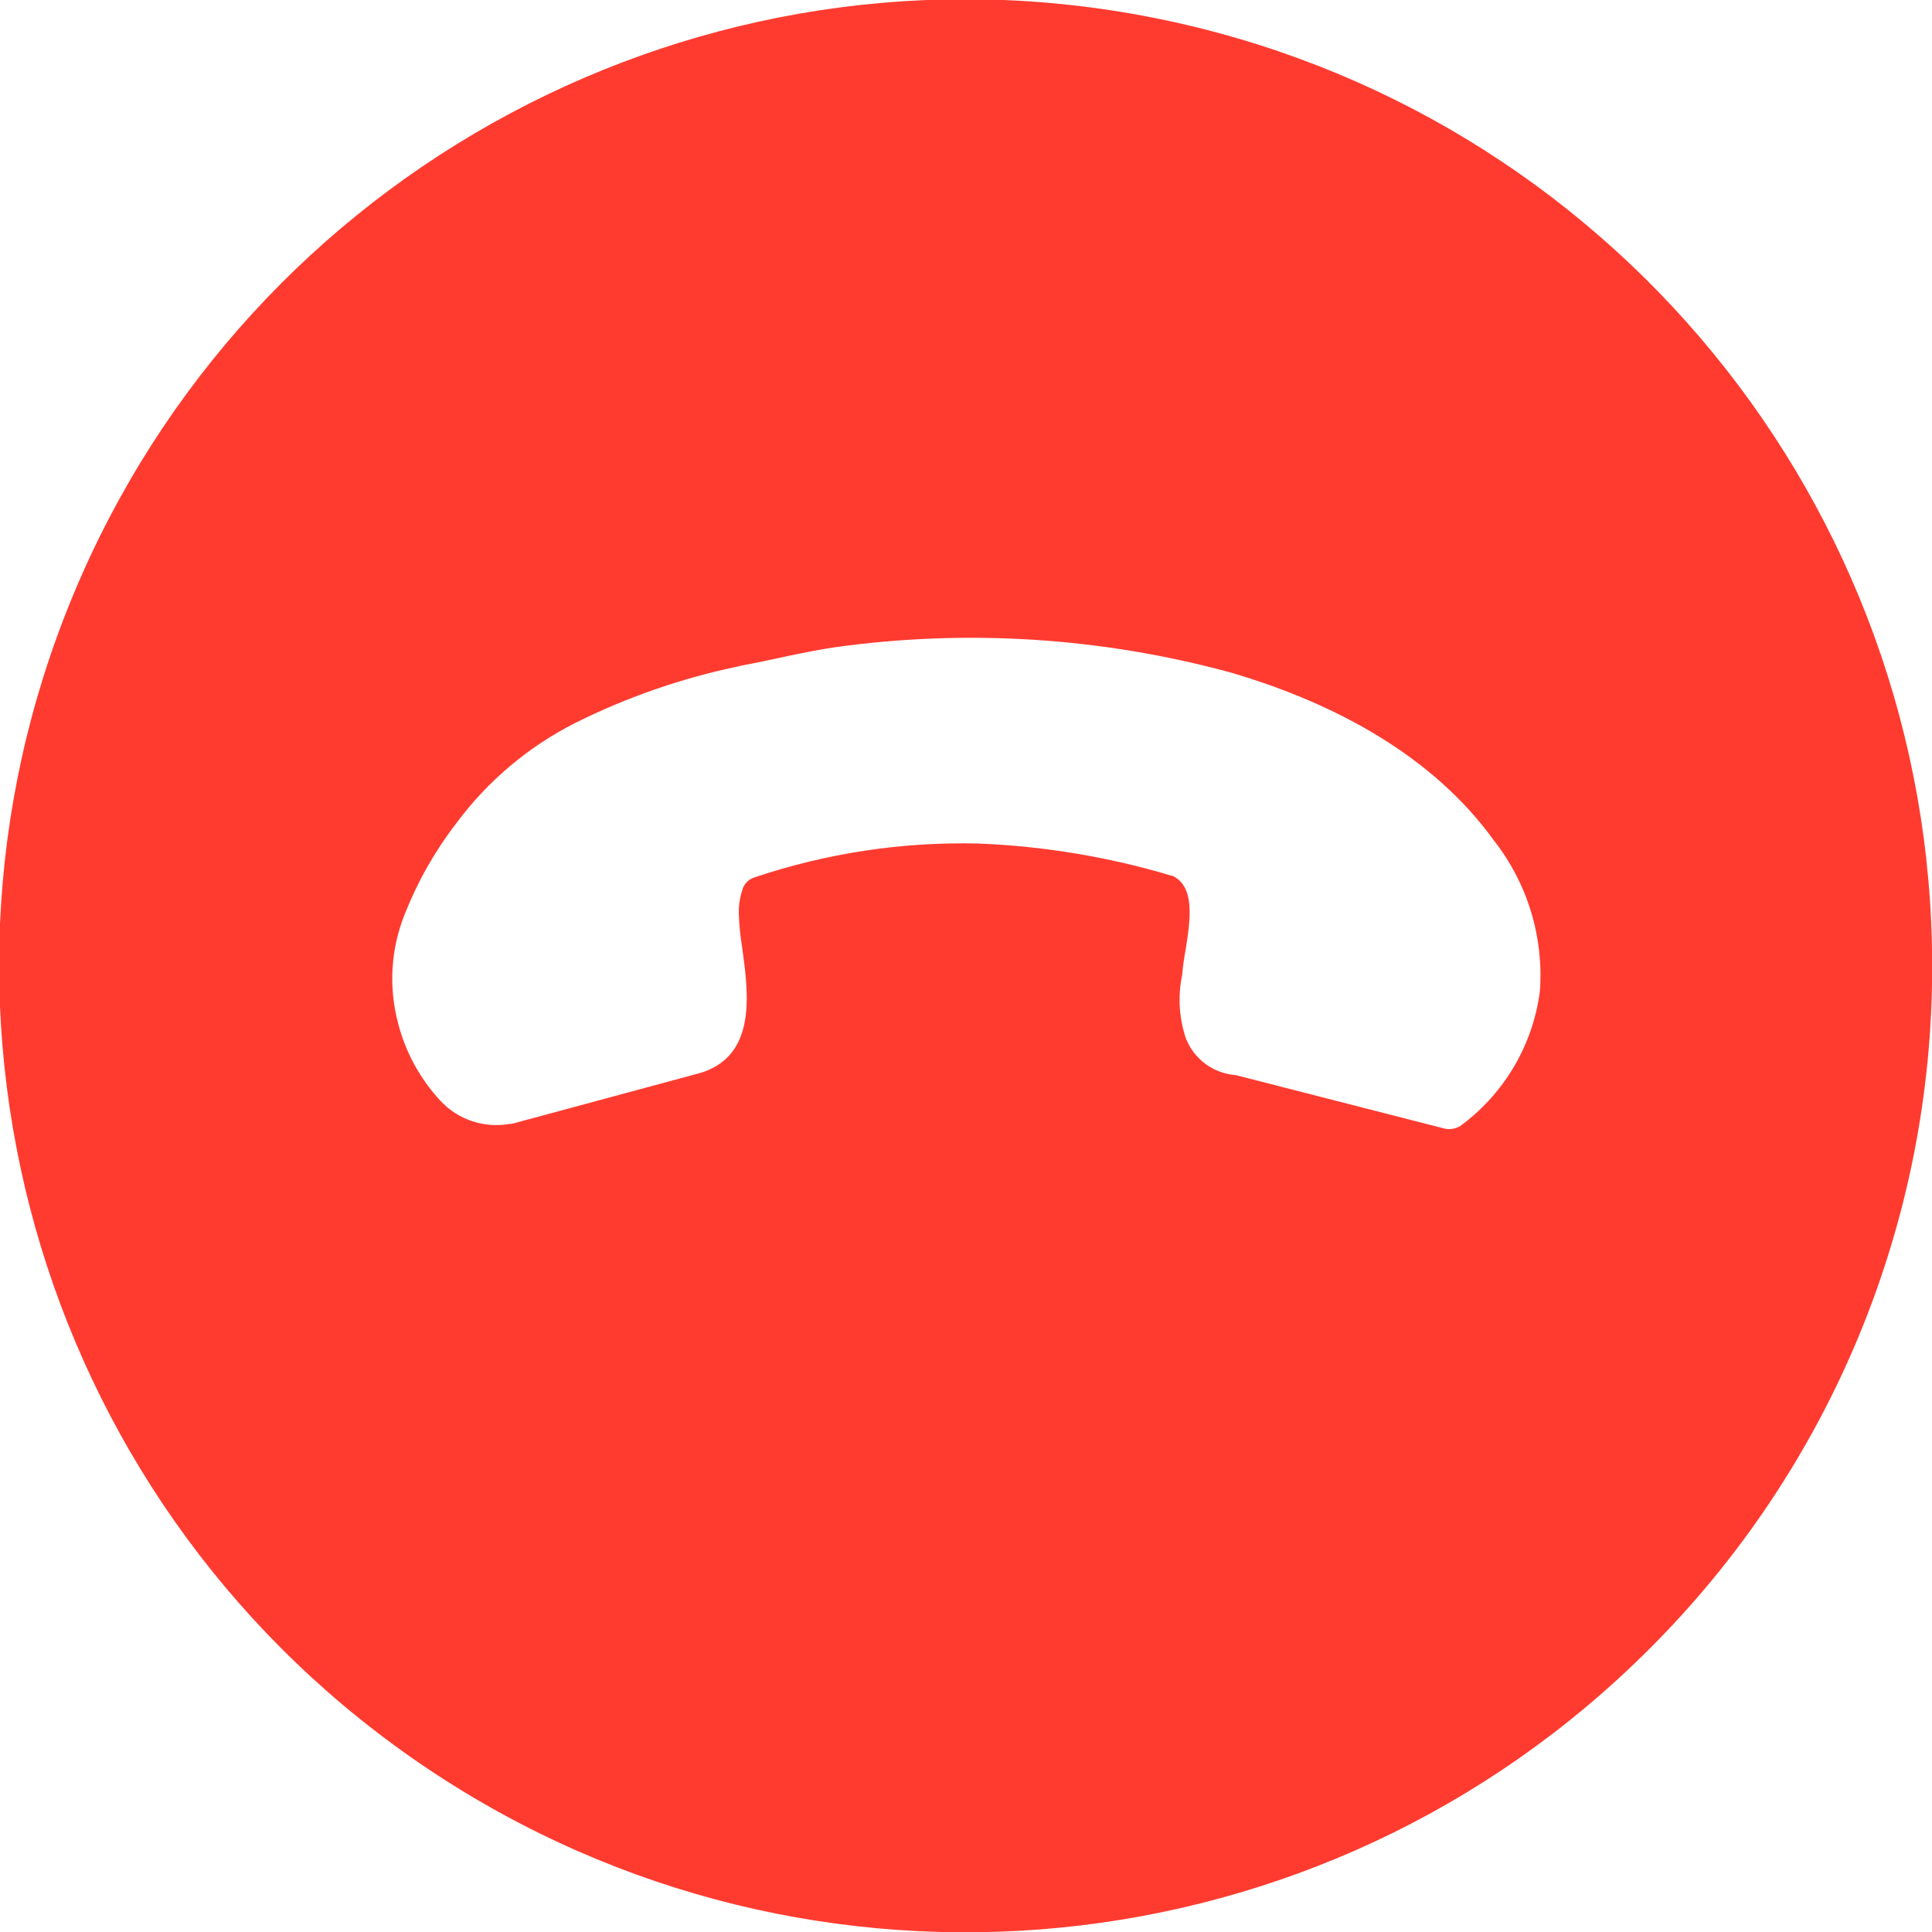
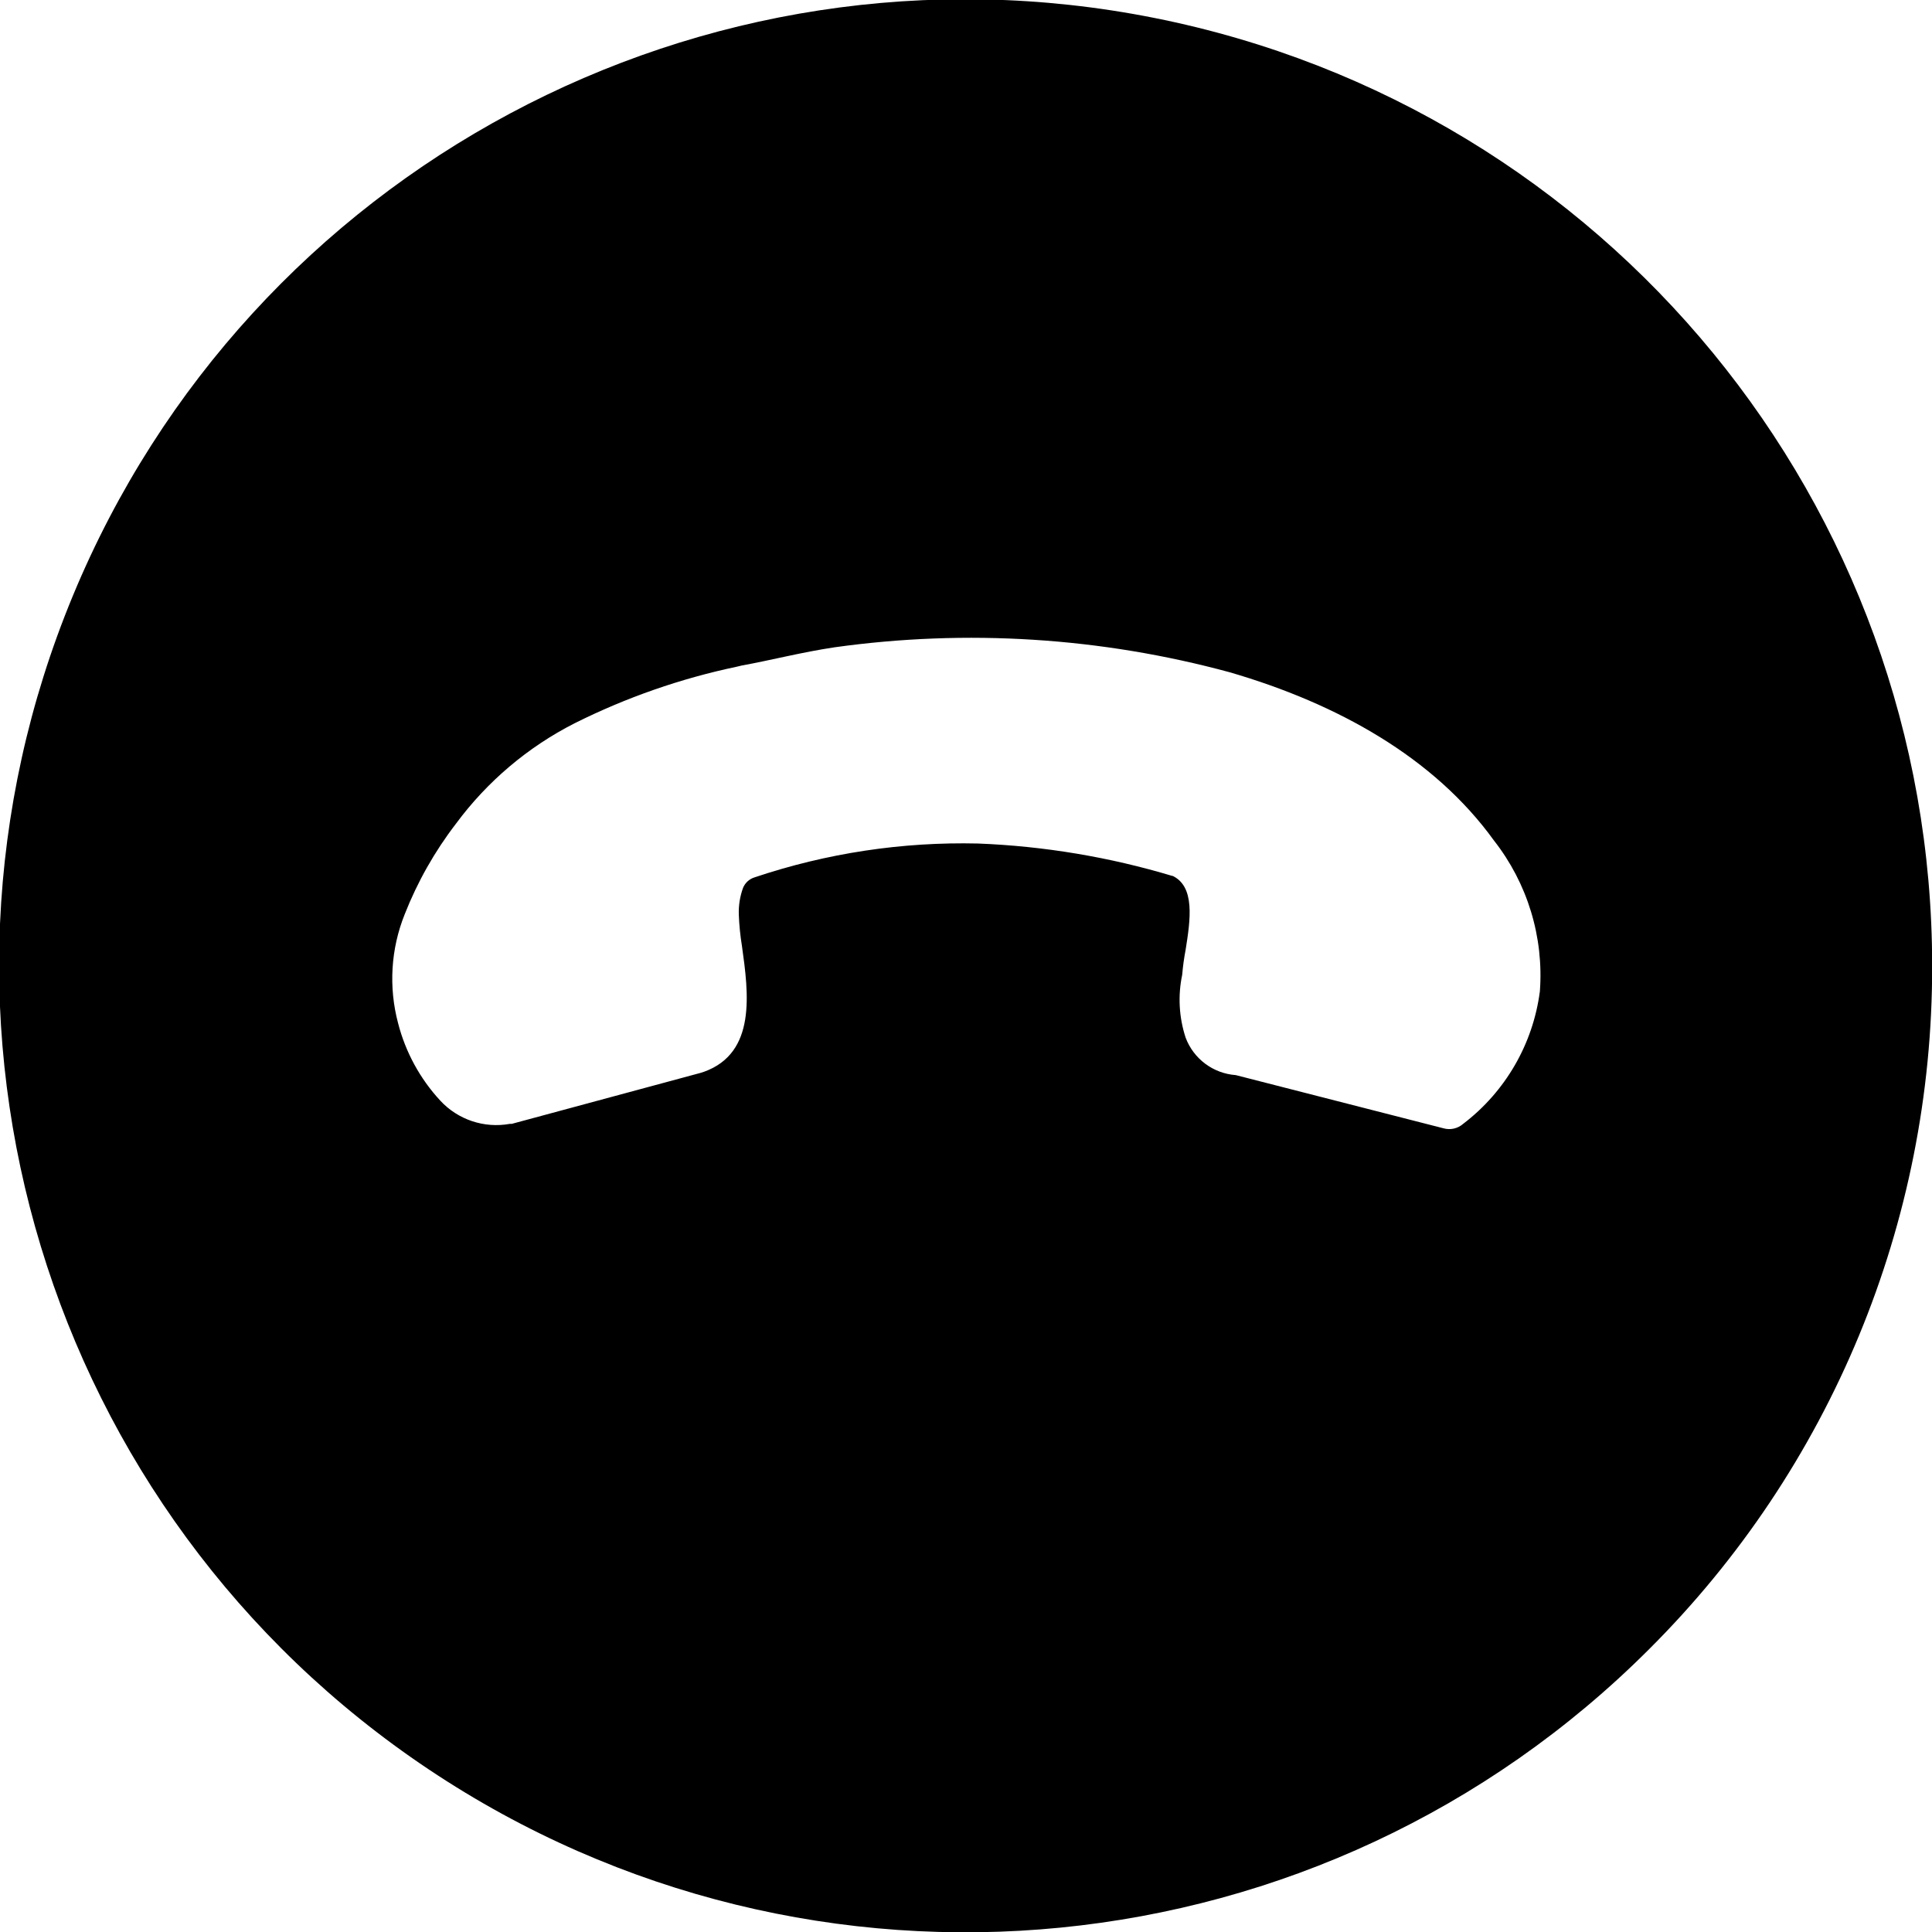
<svg xmlns="http://www.w3.org/2000/svg" id="Layer_1" data-name="Layer 1" viewBox="0 0 122.88 122.88">
  <defs>
-     <style>.cls-1{fill:#ff3b30;fill-rule:evenodd;}</style>
+     <style>.cls-1{fill-rule:evenodd;}</style>
  </defs>
-   <path class="cls-1" d="M104.89,104.89a61.47,61.47,0,1,1,18-43.45,61.21,61.21,0,0,1-18,43.45ZM74.59,55.72a49.79,49.79,0,0,0-12.38-2.07A41.52,41.52,0,0,0,48,55.8a1.16,1.16,0,0,0-.74.67,4.53,4.53,0,0,0-.27,1.7,16.14,16.14,0,0,0,.2,2c.42,3,.93,6.8-2.42,8l-.22.07-12,3.24-.12,0A4.85,4.85,0,0,1,28,70a11.44,11.44,0,0,1-2.68-4.92,11,11,0,0,1,.42-6.93A23.69,23.69,0,0,1,29,52.39,21.52,21.52,0,0,1,36.55,46a42.74,42.74,0,0,1,10.33-3.6l.29-.07C49,42,51,41.48,53.08,41.17a62.76,62.76,0,0,1,25.14,1.59c6.87,2,13,5.43,16.8,10.7a13.88,13.88,0,0,1,2.92,9.59,12.64,12.64,0,0,1-4.88,8.43,1.34,1.34,0,0,1-1.26.28L78.6,68.38A3.69,3.69,0,0,1,75.41,66a7.73,7.73,0,0,1-.22-4,15.21,15.21,0,0,1,.22-1.6c.3-1.89.63-4.06-.89-4.72Z" />
+   <path fill="currentColor" class="cls-1" d="M104.89,104.89a61.47,61.47,0,1,1,18-43.45,61.21,61.21,0,0,1-18,43.45ZM74.59,55.72a49.79,49.79,0,0,0-12.38-2.07A41.52,41.52,0,0,0,48,55.8a1.16,1.16,0,0,0-.74.67,4.53,4.53,0,0,0-.27,1.7,16.14,16.14,0,0,0,.2,2c.42,3,.93,6.8-2.42,8l-.22.07-12,3.24-.12,0A4.85,4.85,0,0,1,28,70a11.44,11.44,0,0,1-2.68-4.92,11,11,0,0,1,.42-6.93A23.69,23.69,0,0,1,29,52.39,21.52,21.52,0,0,1,36.55,46a42.74,42.74,0,0,1,10.33-3.6l.29-.07C49,42,51,41.48,53.08,41.17a62.76,62.76,0,0,1,25.14,1.59c6.87,2,13,5.43,16.8,10.7a13.88,13.88,0,0,1,2.92,9.59,12.64,12.64,0,0,1-4.88,8.43,1.34,1.34,0,0,1-1.26.28L78.6,68.38A3.69,3.69,0,0,1,75.41,66a7.73,7.73,0,0,1-.22-4,15.21,15.21,0,0,1,.22-1.6c.3-1.89.63-4.06-.89-4.72Z" />
</svg>
